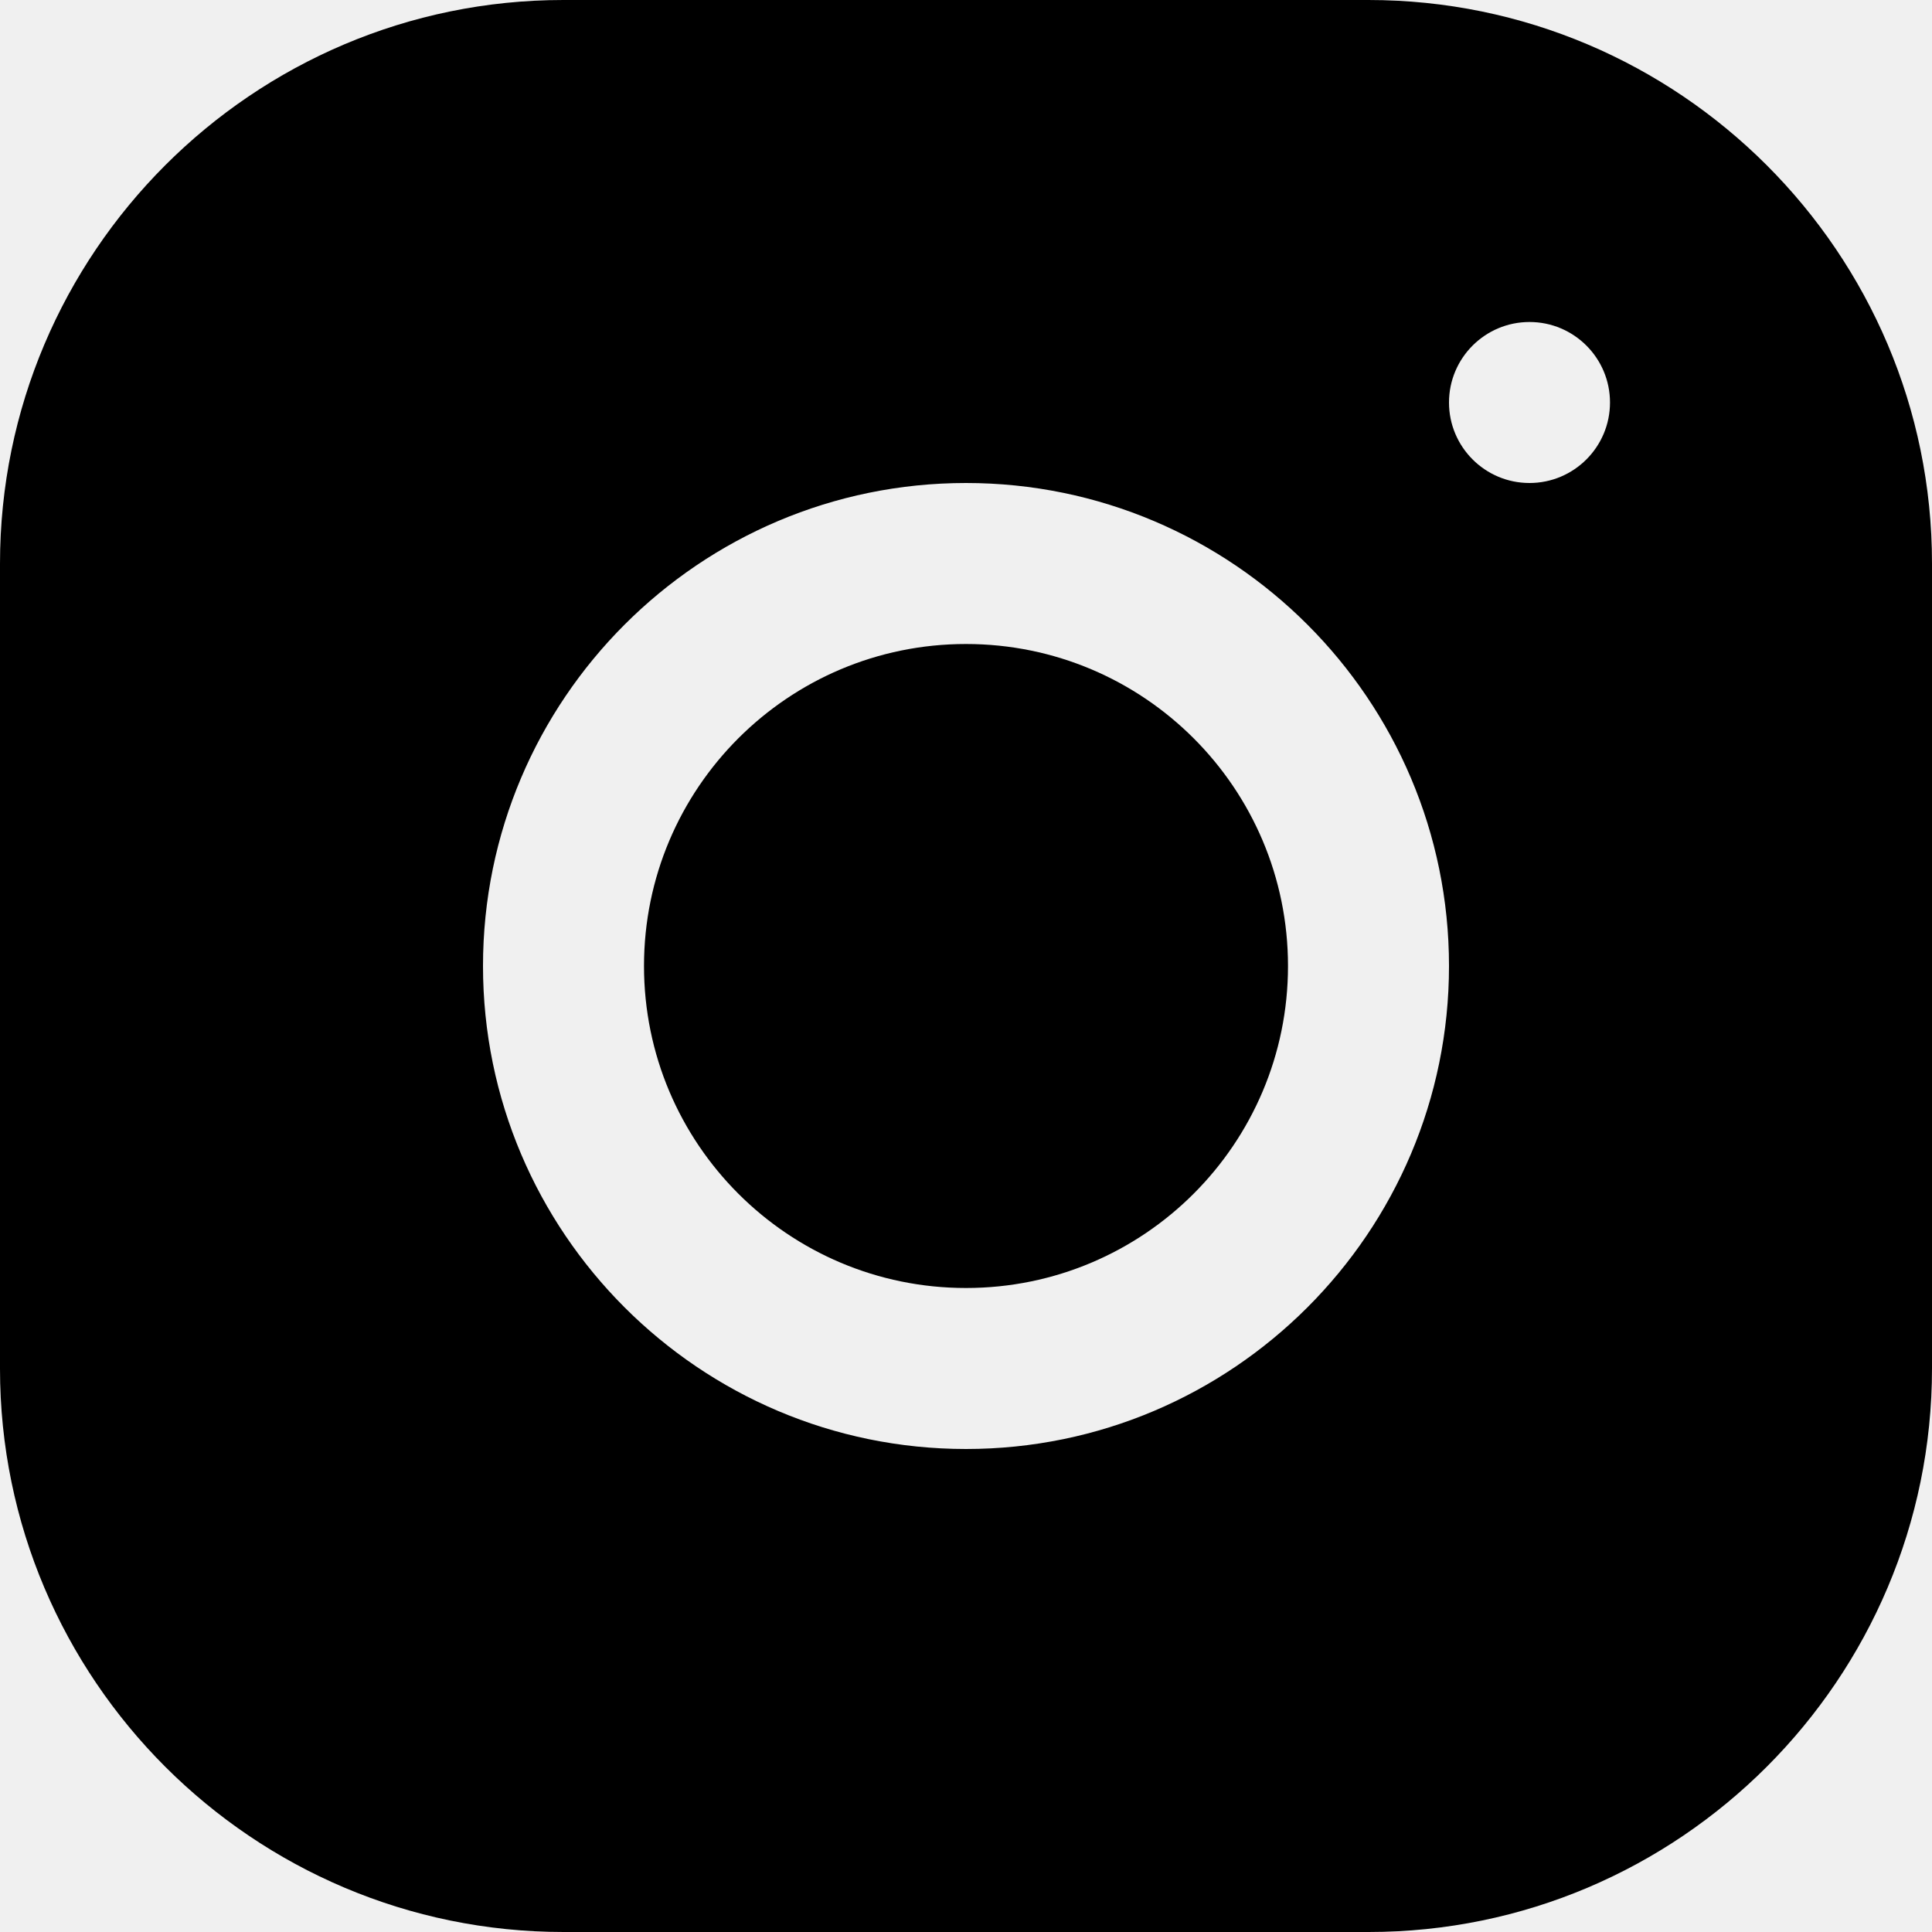
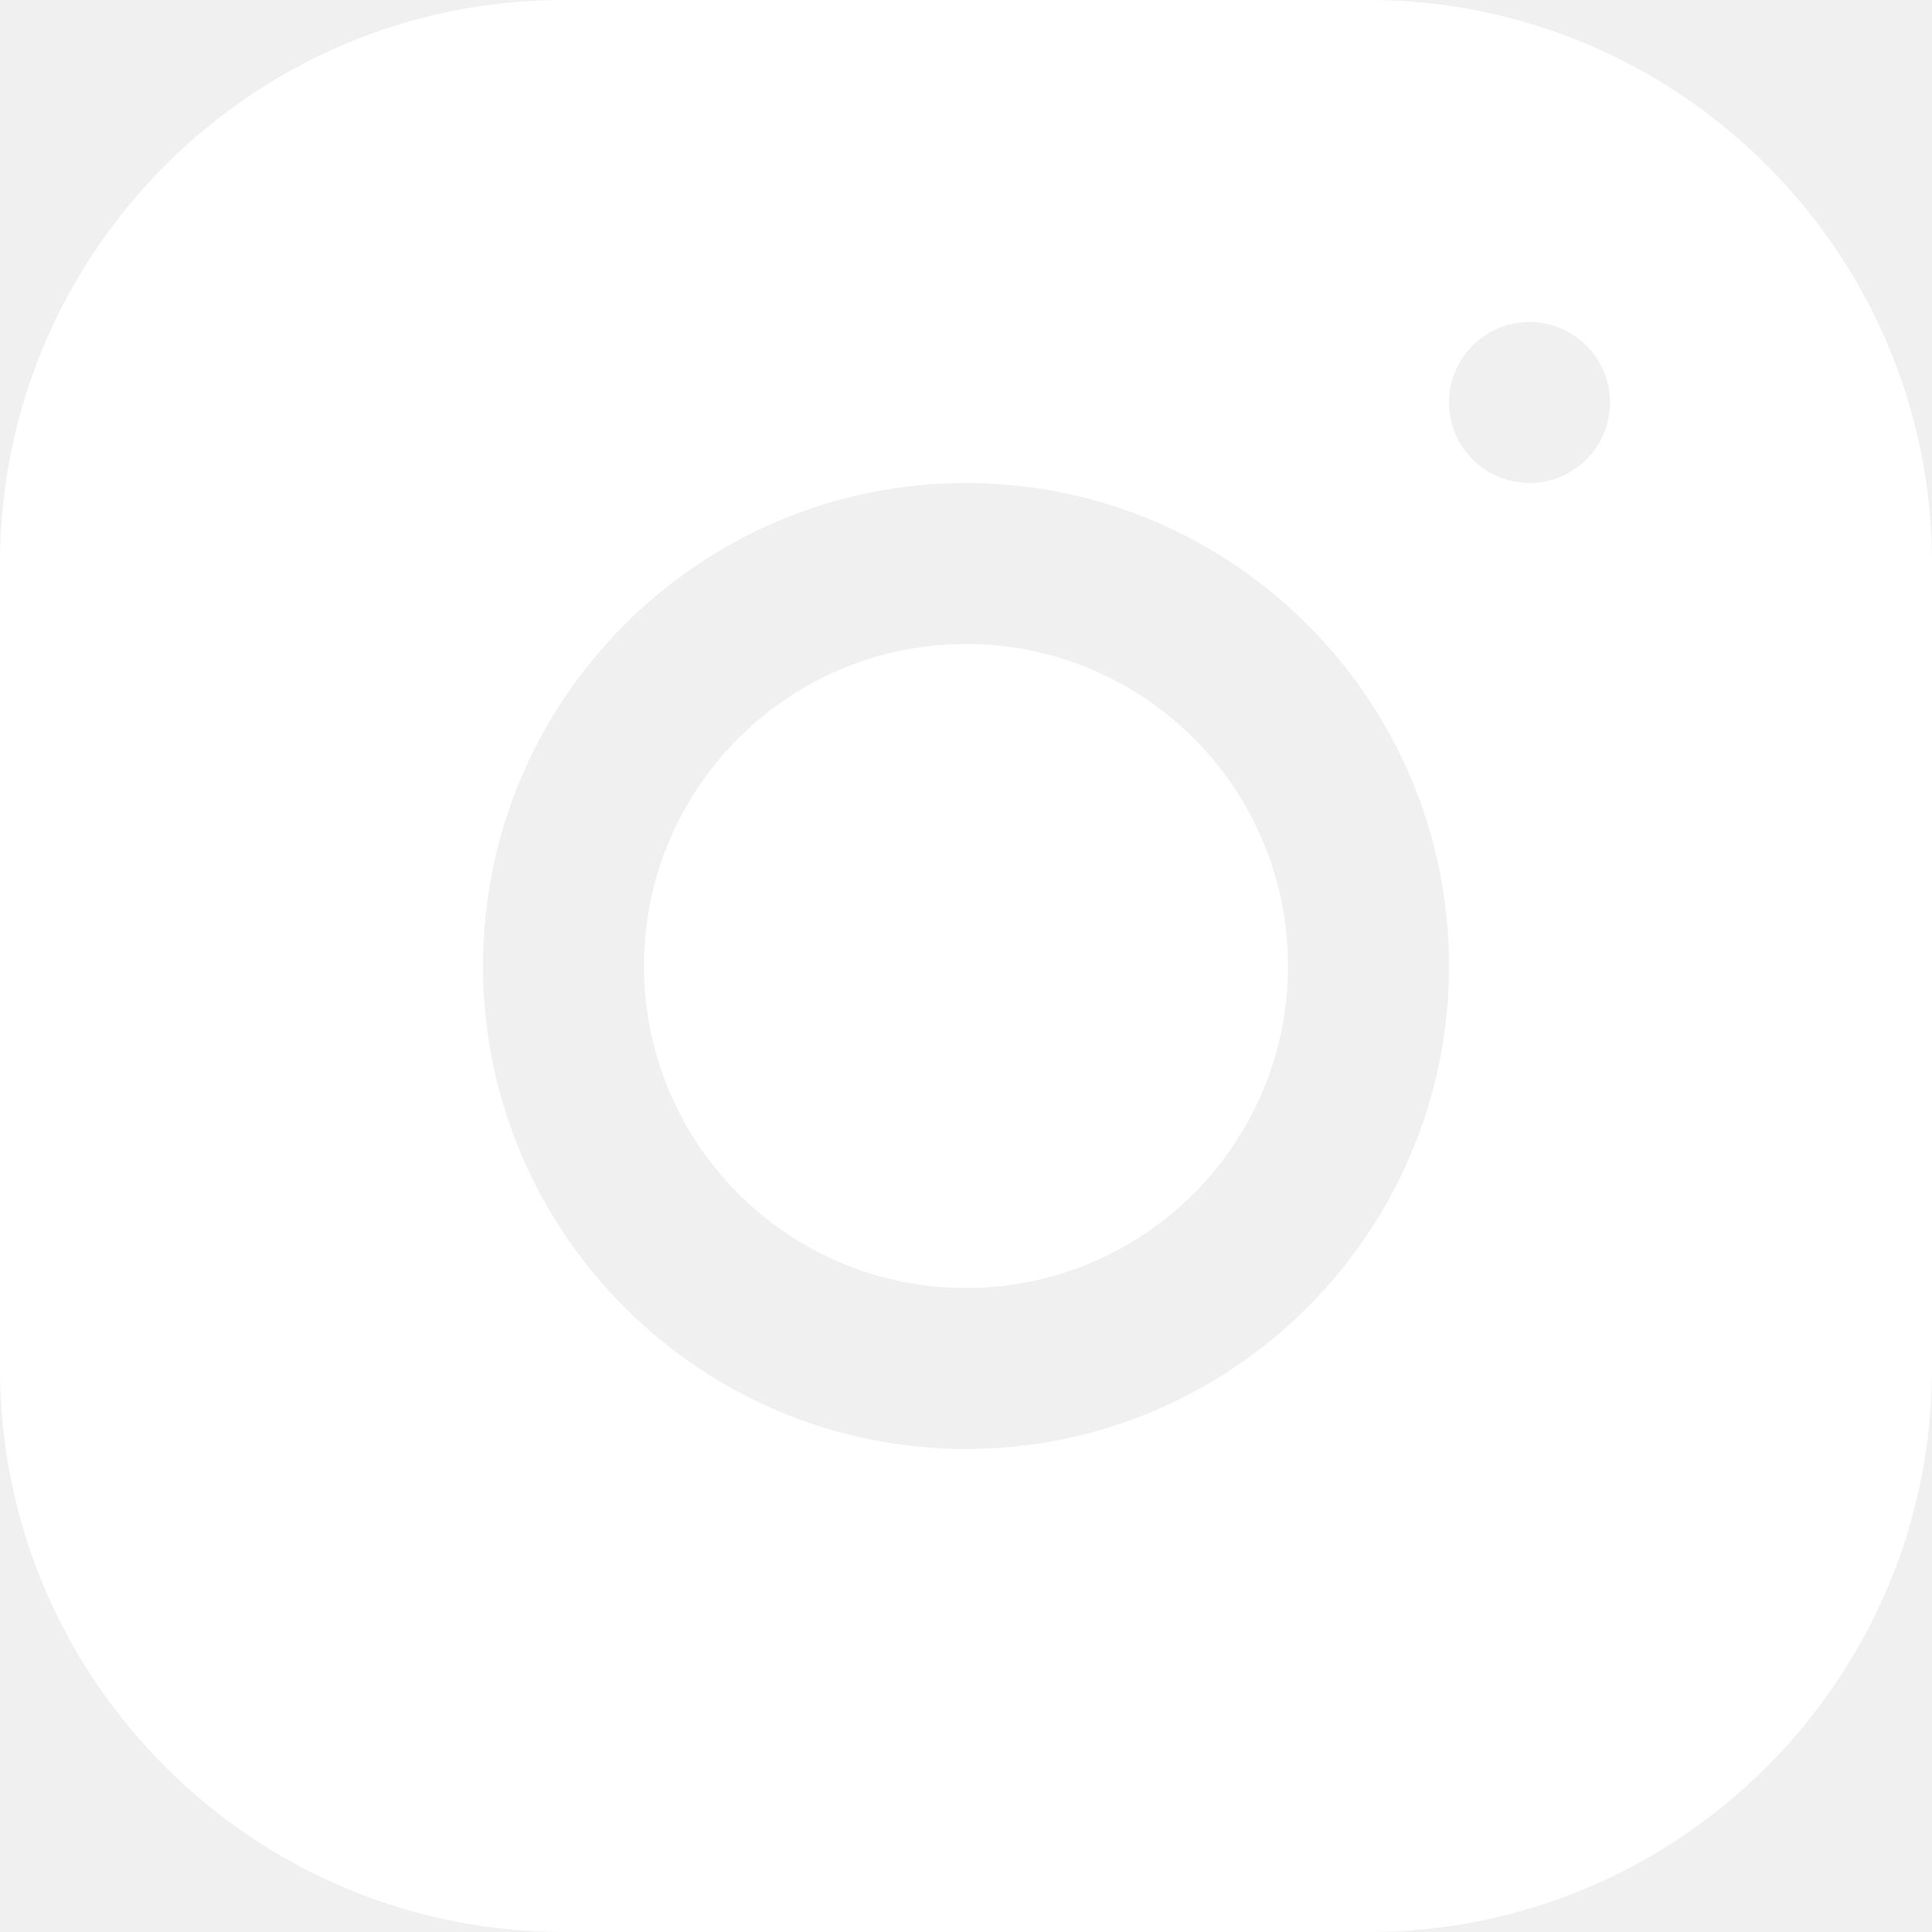
<svg xmlns="http://www.w3.org/2000/svg" width="27" height="27" viewBox="0 0 27 27" fill="none">
-   <path fill-rule="evenodd" clip-rule="evenodd" d="M0 7.877C0 3.535 3.531 0 7.873 0H19.123C23.465 0 27 3.531 27 7.873V19.123C27 23.465 23.469 27 19.127 27H7.877C3.535 27 0 23.469 0 19.127V7.877ZM22.5 5.625C22.5 5.004 21.996 4.5 21.375 4.5C20.754 4.5 20.25 5.004 20.25 5.625C20.25 6.246 20.754 6.75 21.375 6.75C21.996 6.75 22.5 6.246 22.5 5.625ZM13.5 6.75C17.223 6.75 20.25 9.777 20.25 13.5C20.25 17.223 17.223 20.25 13.5 20.25C9.777 20.25 6.75 17.223 6.75 13.5C6.75 9.777 9.777 6.75 13.5 6.75ZM9 13.5C9 11.015 11.015 9 13.5 9C15.985 9 18 11.015 18 13.5C18 15.985 15.985 18 13.5 18C11.015 18 9 15.985 9 13.5Z" fill="#000" />
+   <path fill-rule="evenodd" clip-rule="evenodd" d="M0 7.877C0 3.535 3.531 0 7.873 0H19.123C23.465 0 27 3.531 27 7.873V19.123C27 23.465 23.469 27 19.127 27H7.877C3.535 27 0 23.469 0 19.127V7.877ZM22.5 5.625C22.5 5.004 21.996 4.5 21.375 4.5C20.754 4.5 20.25 5.004 20.25 5.625C20.25 6.246 20.754 6.75 21.375 6.75C21.996 6.75 22.5 6.246 22.5 5.625ZM13.5 6.75C17.223 6.75 20.25 9.777 20.25 13.5C20.25 17.223 17.223 20.25 13.5 20.25C9.777 20.25 6.75 17.223 6.75 13.5C6.75 9.777 9.777 6.75 13.5 6.75ZM9 13.5C9 11.015 11.015 9 13.5 9C15.985 9 18 11.015 18 13.5C18 15.985 15.985 18 13.5 18C11.015 18 9 15.985 9 13.5Z" fill="white" />
</svg>
